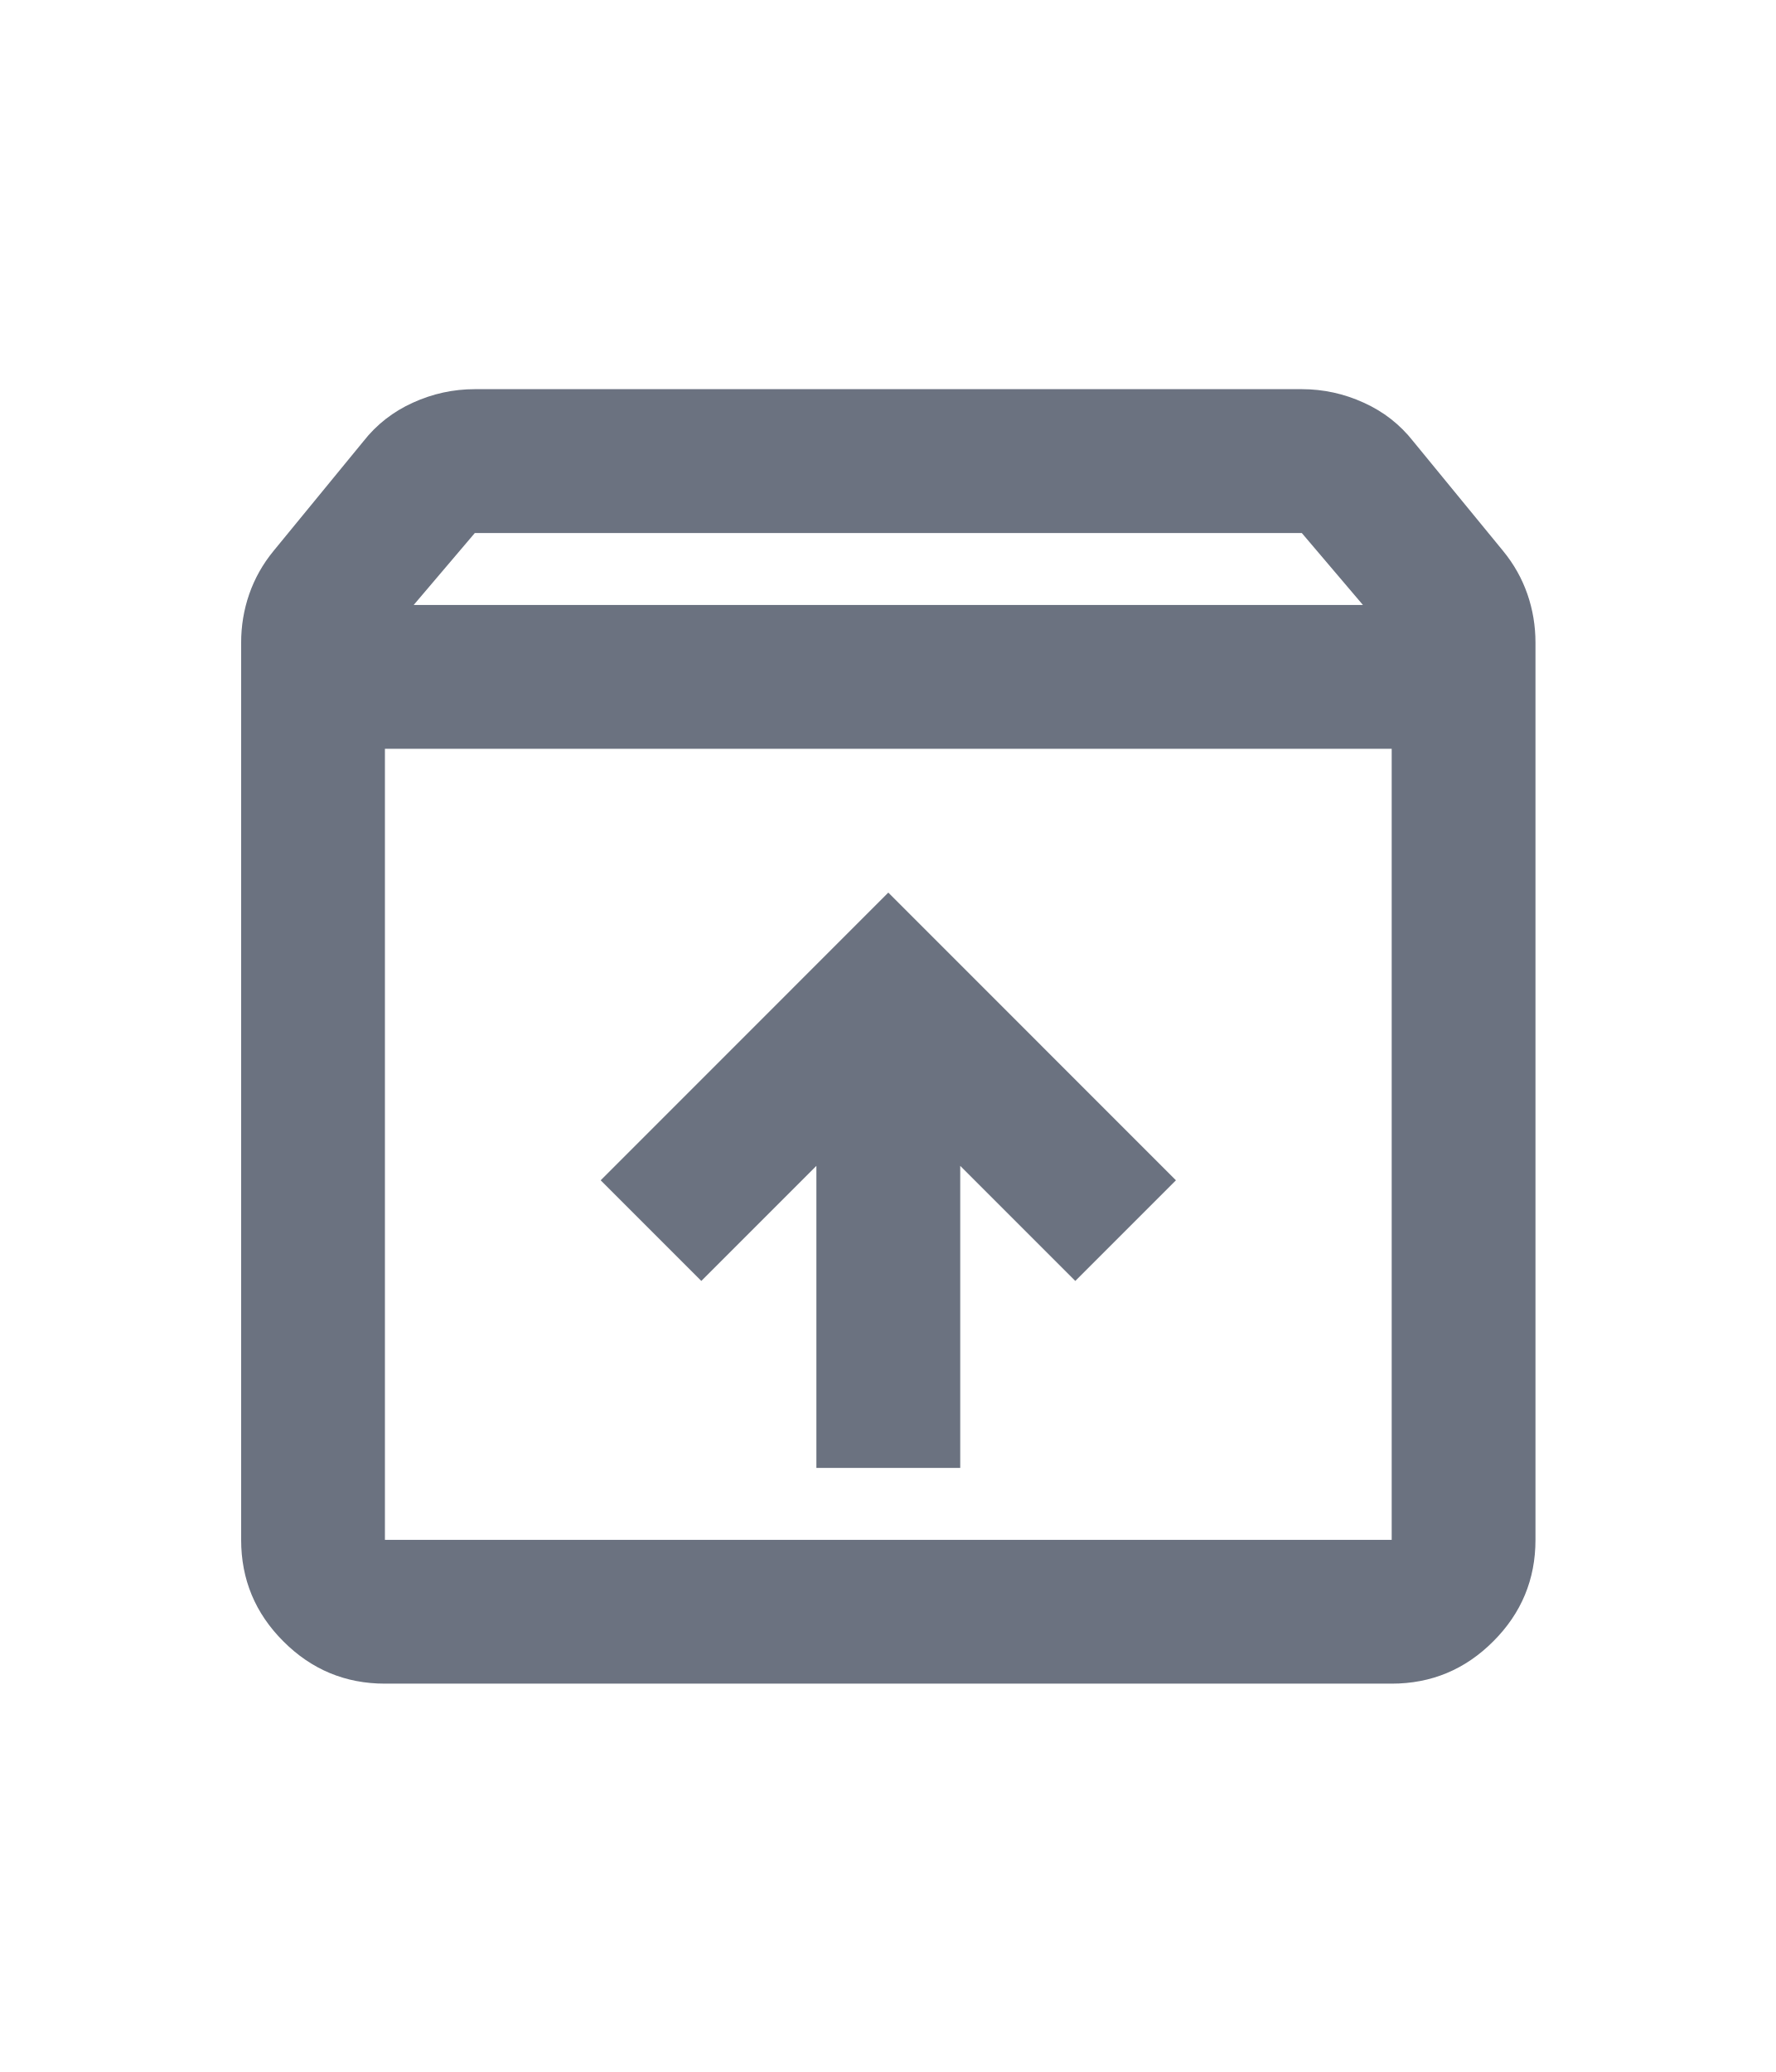
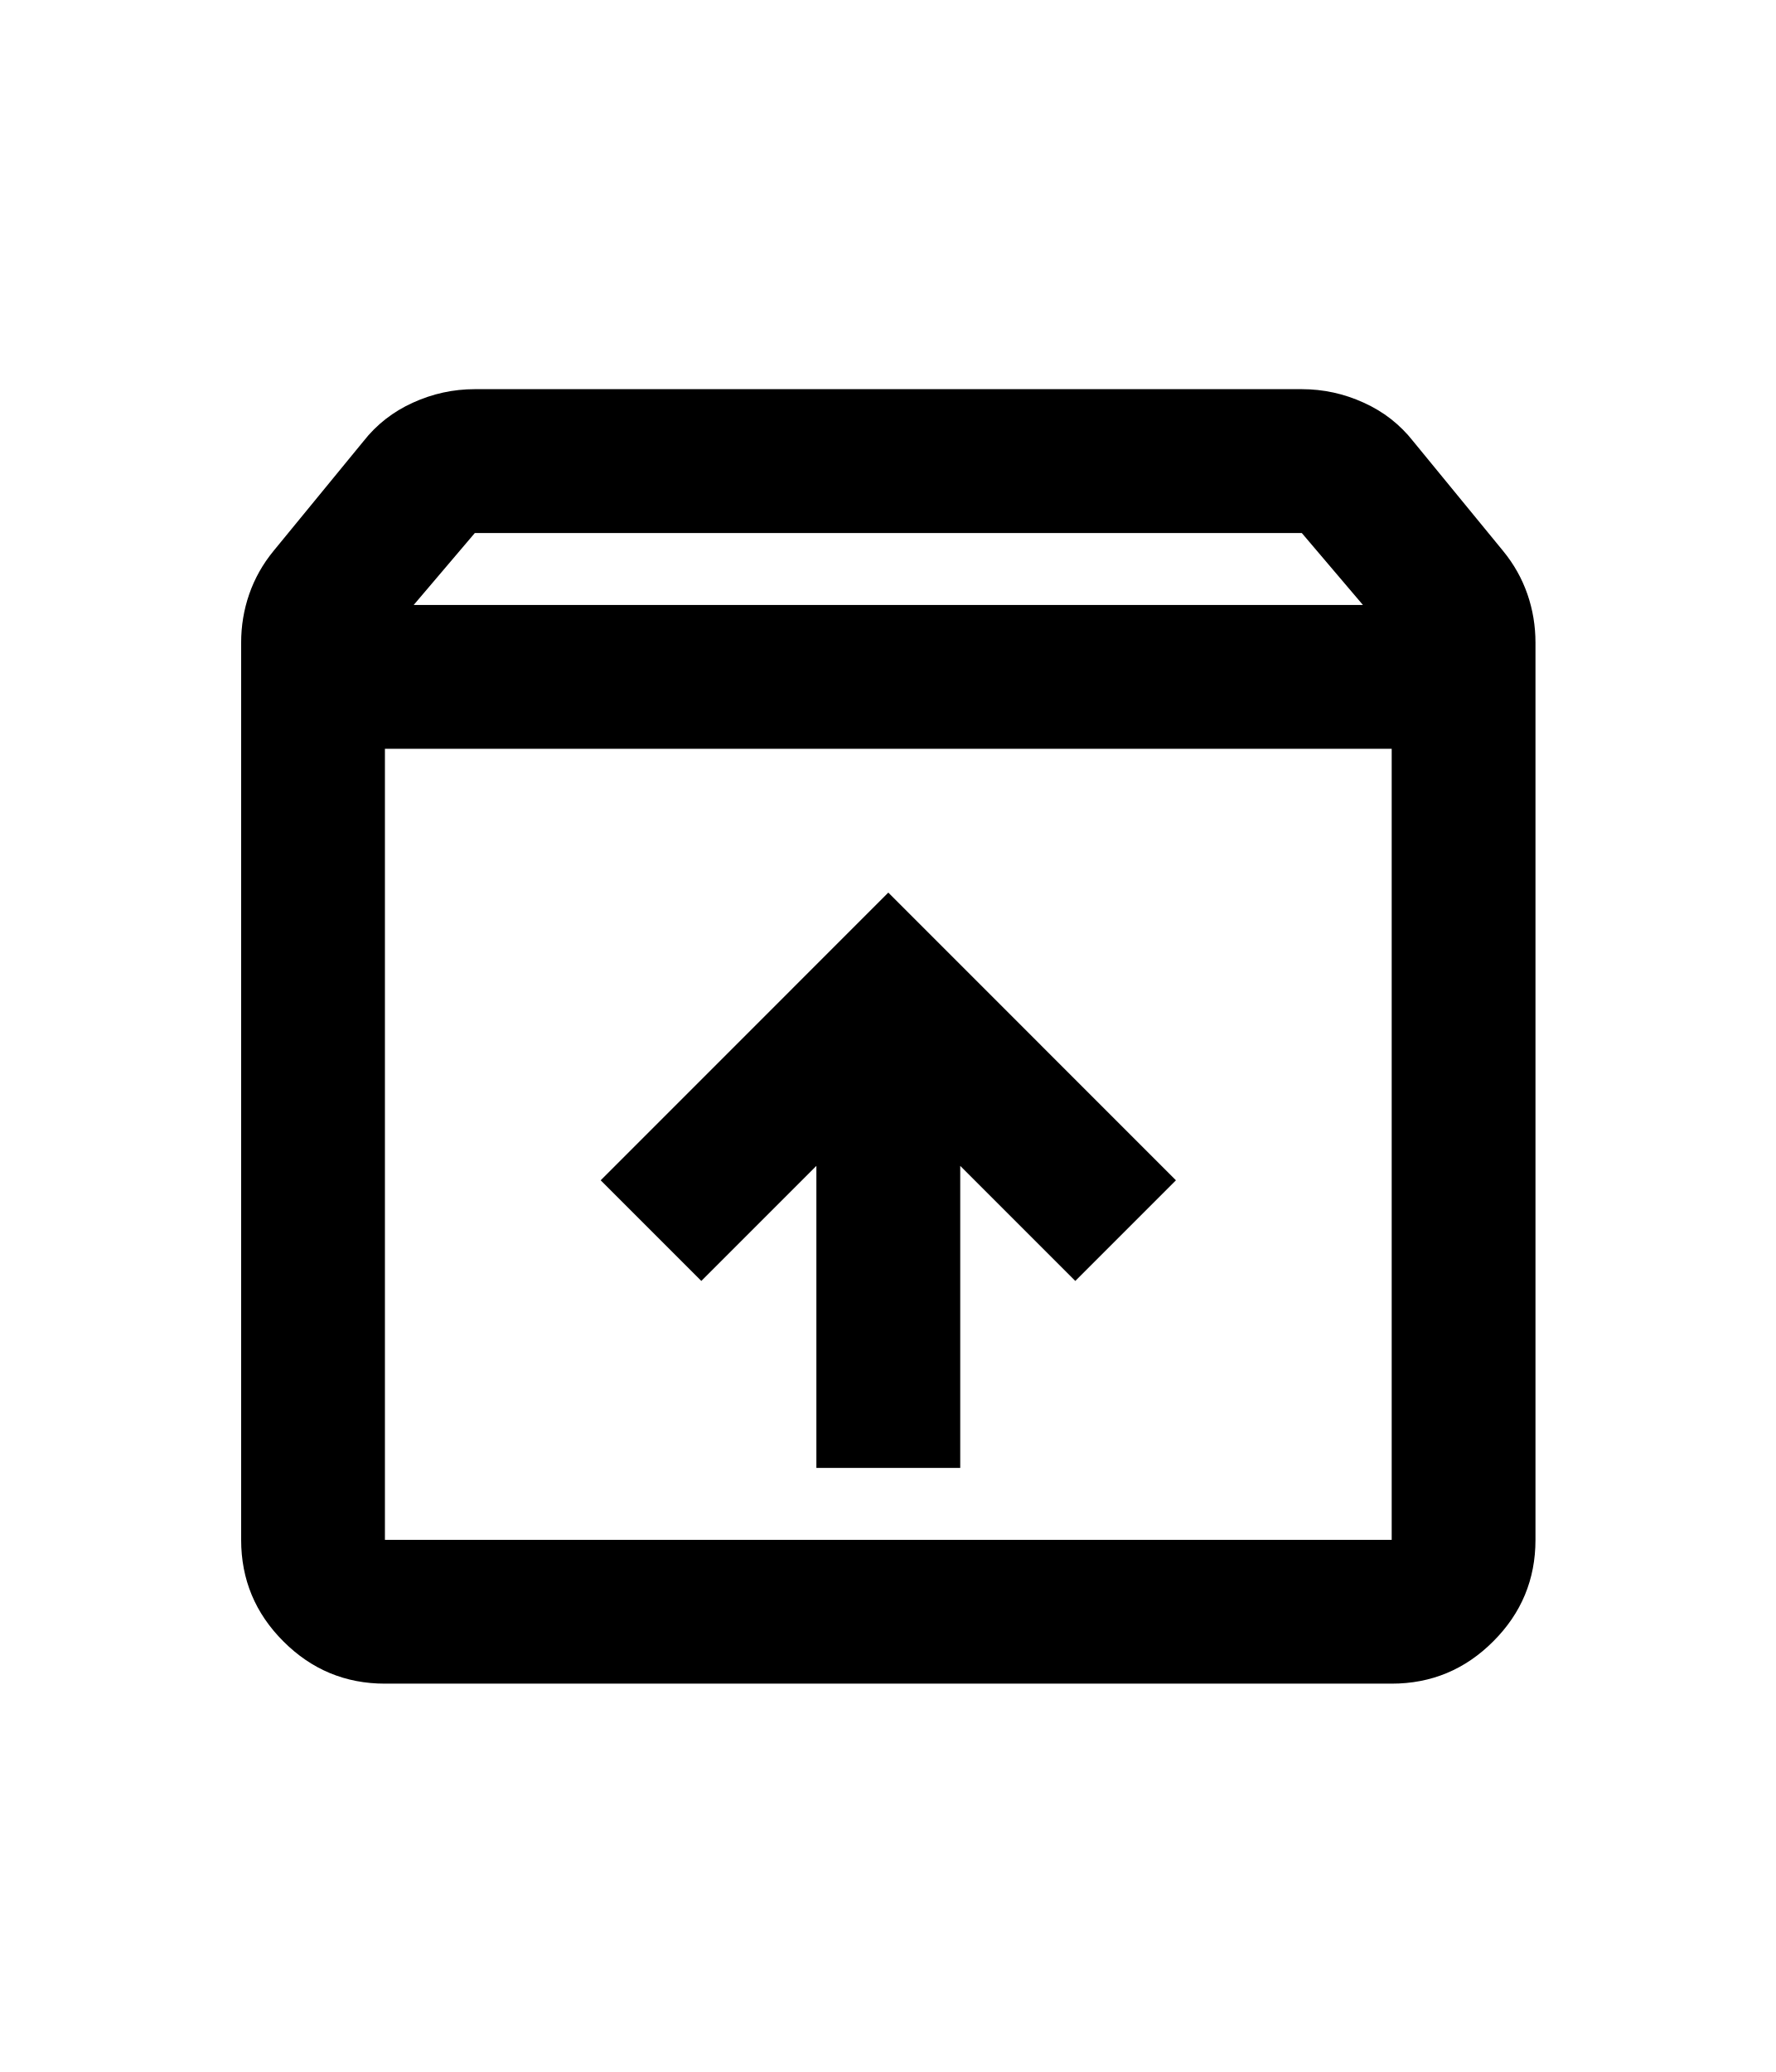
<svg xmlns="http://www.w3.org/2000/svg" width="24" height="28" viewBox="0 0 24 28" fill="none">
-   <path d="M12.005 12.062L8.118 15.95L9.478 17.31L11.033 15.755V19.837H12.977V15.755L14.532 17.31L15.892 15.95L12.005 12.062ZM5.202 10.119V20.809H18.808V10.119H5.202ZM5.202 22.752C4.668 22.752 4.21 22.562 3.83 22.181C3.449 21.801 3.259 21.343 3.259 20.809V8.685C3.259 8.458 3.295 8.24 3.368 8.029C3.441 7.819 3.55 7.624 3.696 7.446L4.911 5.964C5.089 5.737 5.312 5.563 5.579 5.442C5.846 5.32 6.126 5.259 6.417 5.259H17.593C17.884 5.259 18.164 5.32 18.431 5.442C18.698 5.563 18.921 5.737 19.099 5.964L20.314 7.446C20.46 7.624 20.569 7.819 20.642 8.029C20.715 8.24 20.751 8.458 20.751 8.685V20.809C20.751 21.343 20.561 21.801 20.18 22.181C19.8 22.562 19.342 22.752 18.808 22.752H5.202ZM5.591 8.175H18.419L17.593 7.203H6.417L5.591 8.175Z" fill="#6B7280" />
+   <path d="M12.005 12.062L8.118 15.95L9.478 17.31L11.033 15.755V19.837H12.977V15.755L14.532 17.31L15.892 15.95L12.005 12.062ZM5.202 10.119V20.809H18.808V10.119H5.202ZM5.202 22.752C4.668 22.752 4.21 22.562 3.83 22.181C3.449 21.801 3.259 21.343 3.259 20.809V8.685C3.259 8.458 3.295 8.24 3.368 8.029C3.441 7.819 3.55 7.624 3.696 7.446L4.911 5.964C5.089 5.737 5.312 5.563 5.579 5.442C5.846 5.32 6.126 5.259 6.417 5.259H17.593C17.884 5.259 18.164 5.32 18.431 5.442C18.698 5.563 18.921 5.737 19.099 5.964L20.314 7.446C20.46 7.624 20.569 7.819 20.642 8.029C20.715 8.24 20.751 8.458 20.751 8.685V20.809C20.751 21.343 20.561 21.801 20.18 22.181C19.8 22.562 19.342 22.752 18.808 22.752H5.202ZM5.591 8.175H18.419L17.593 7.203H6.417L5.591 8.175Z" fill="currentColor" />
</svg>
